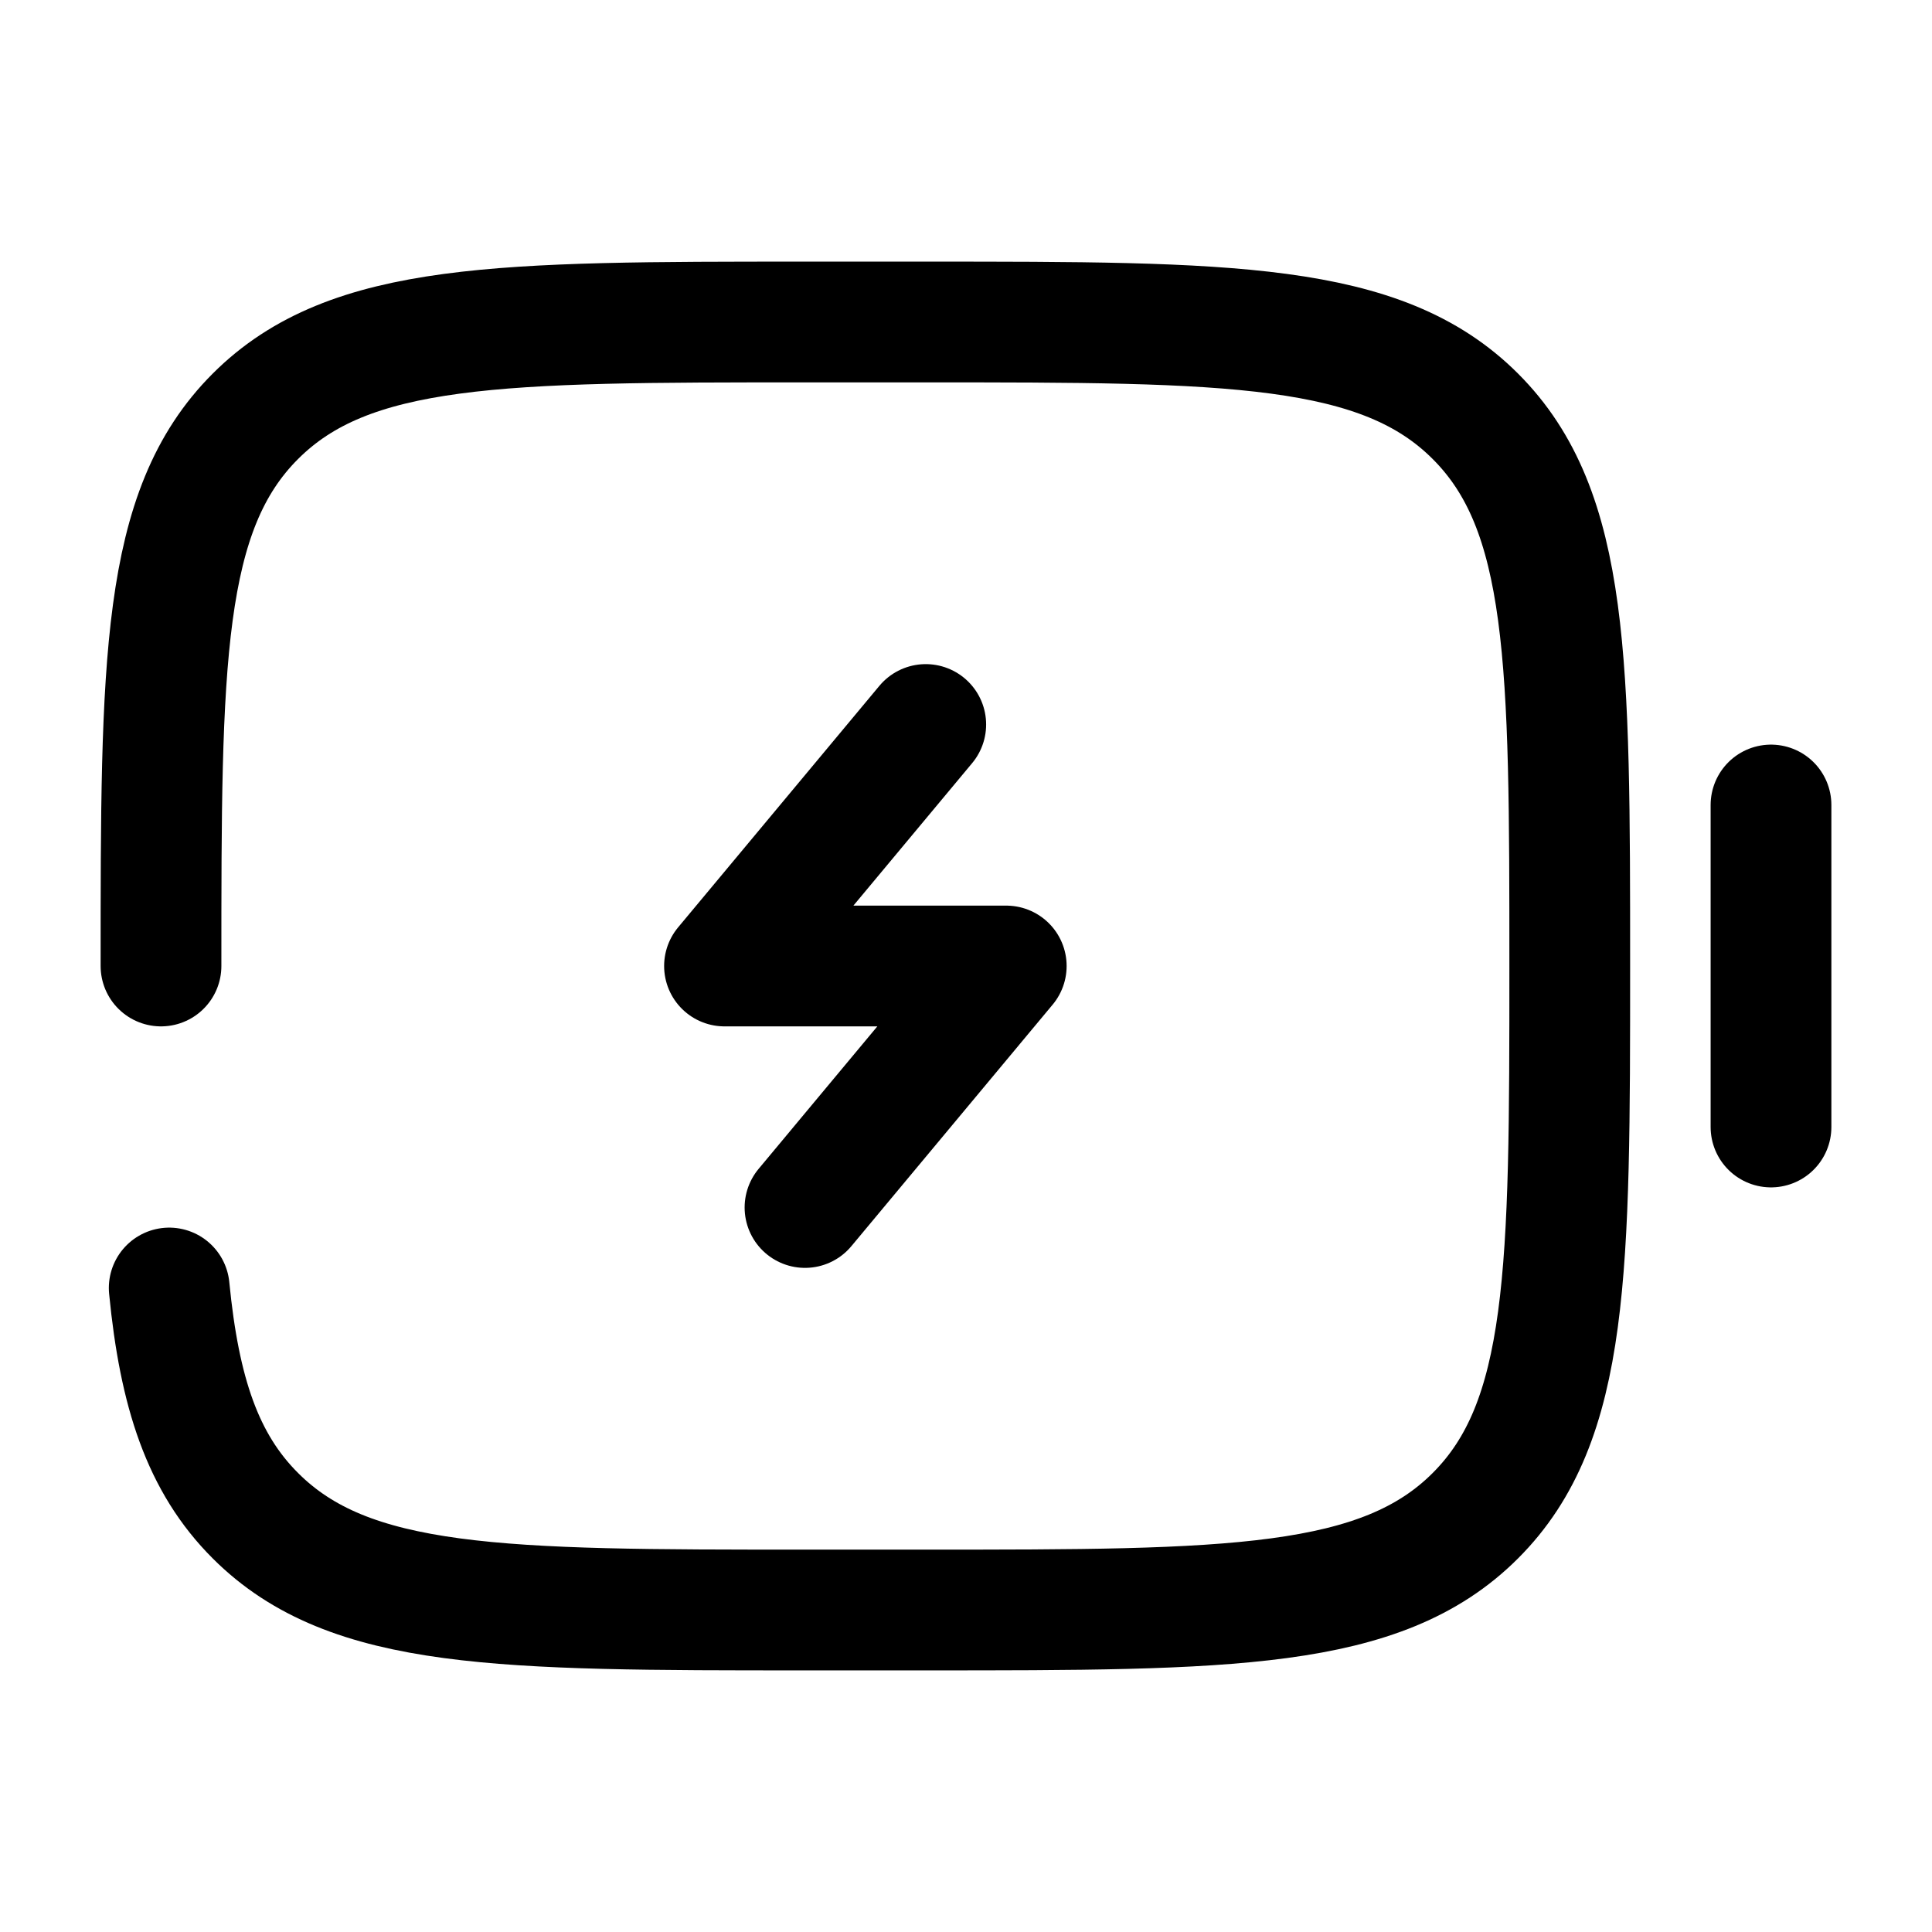
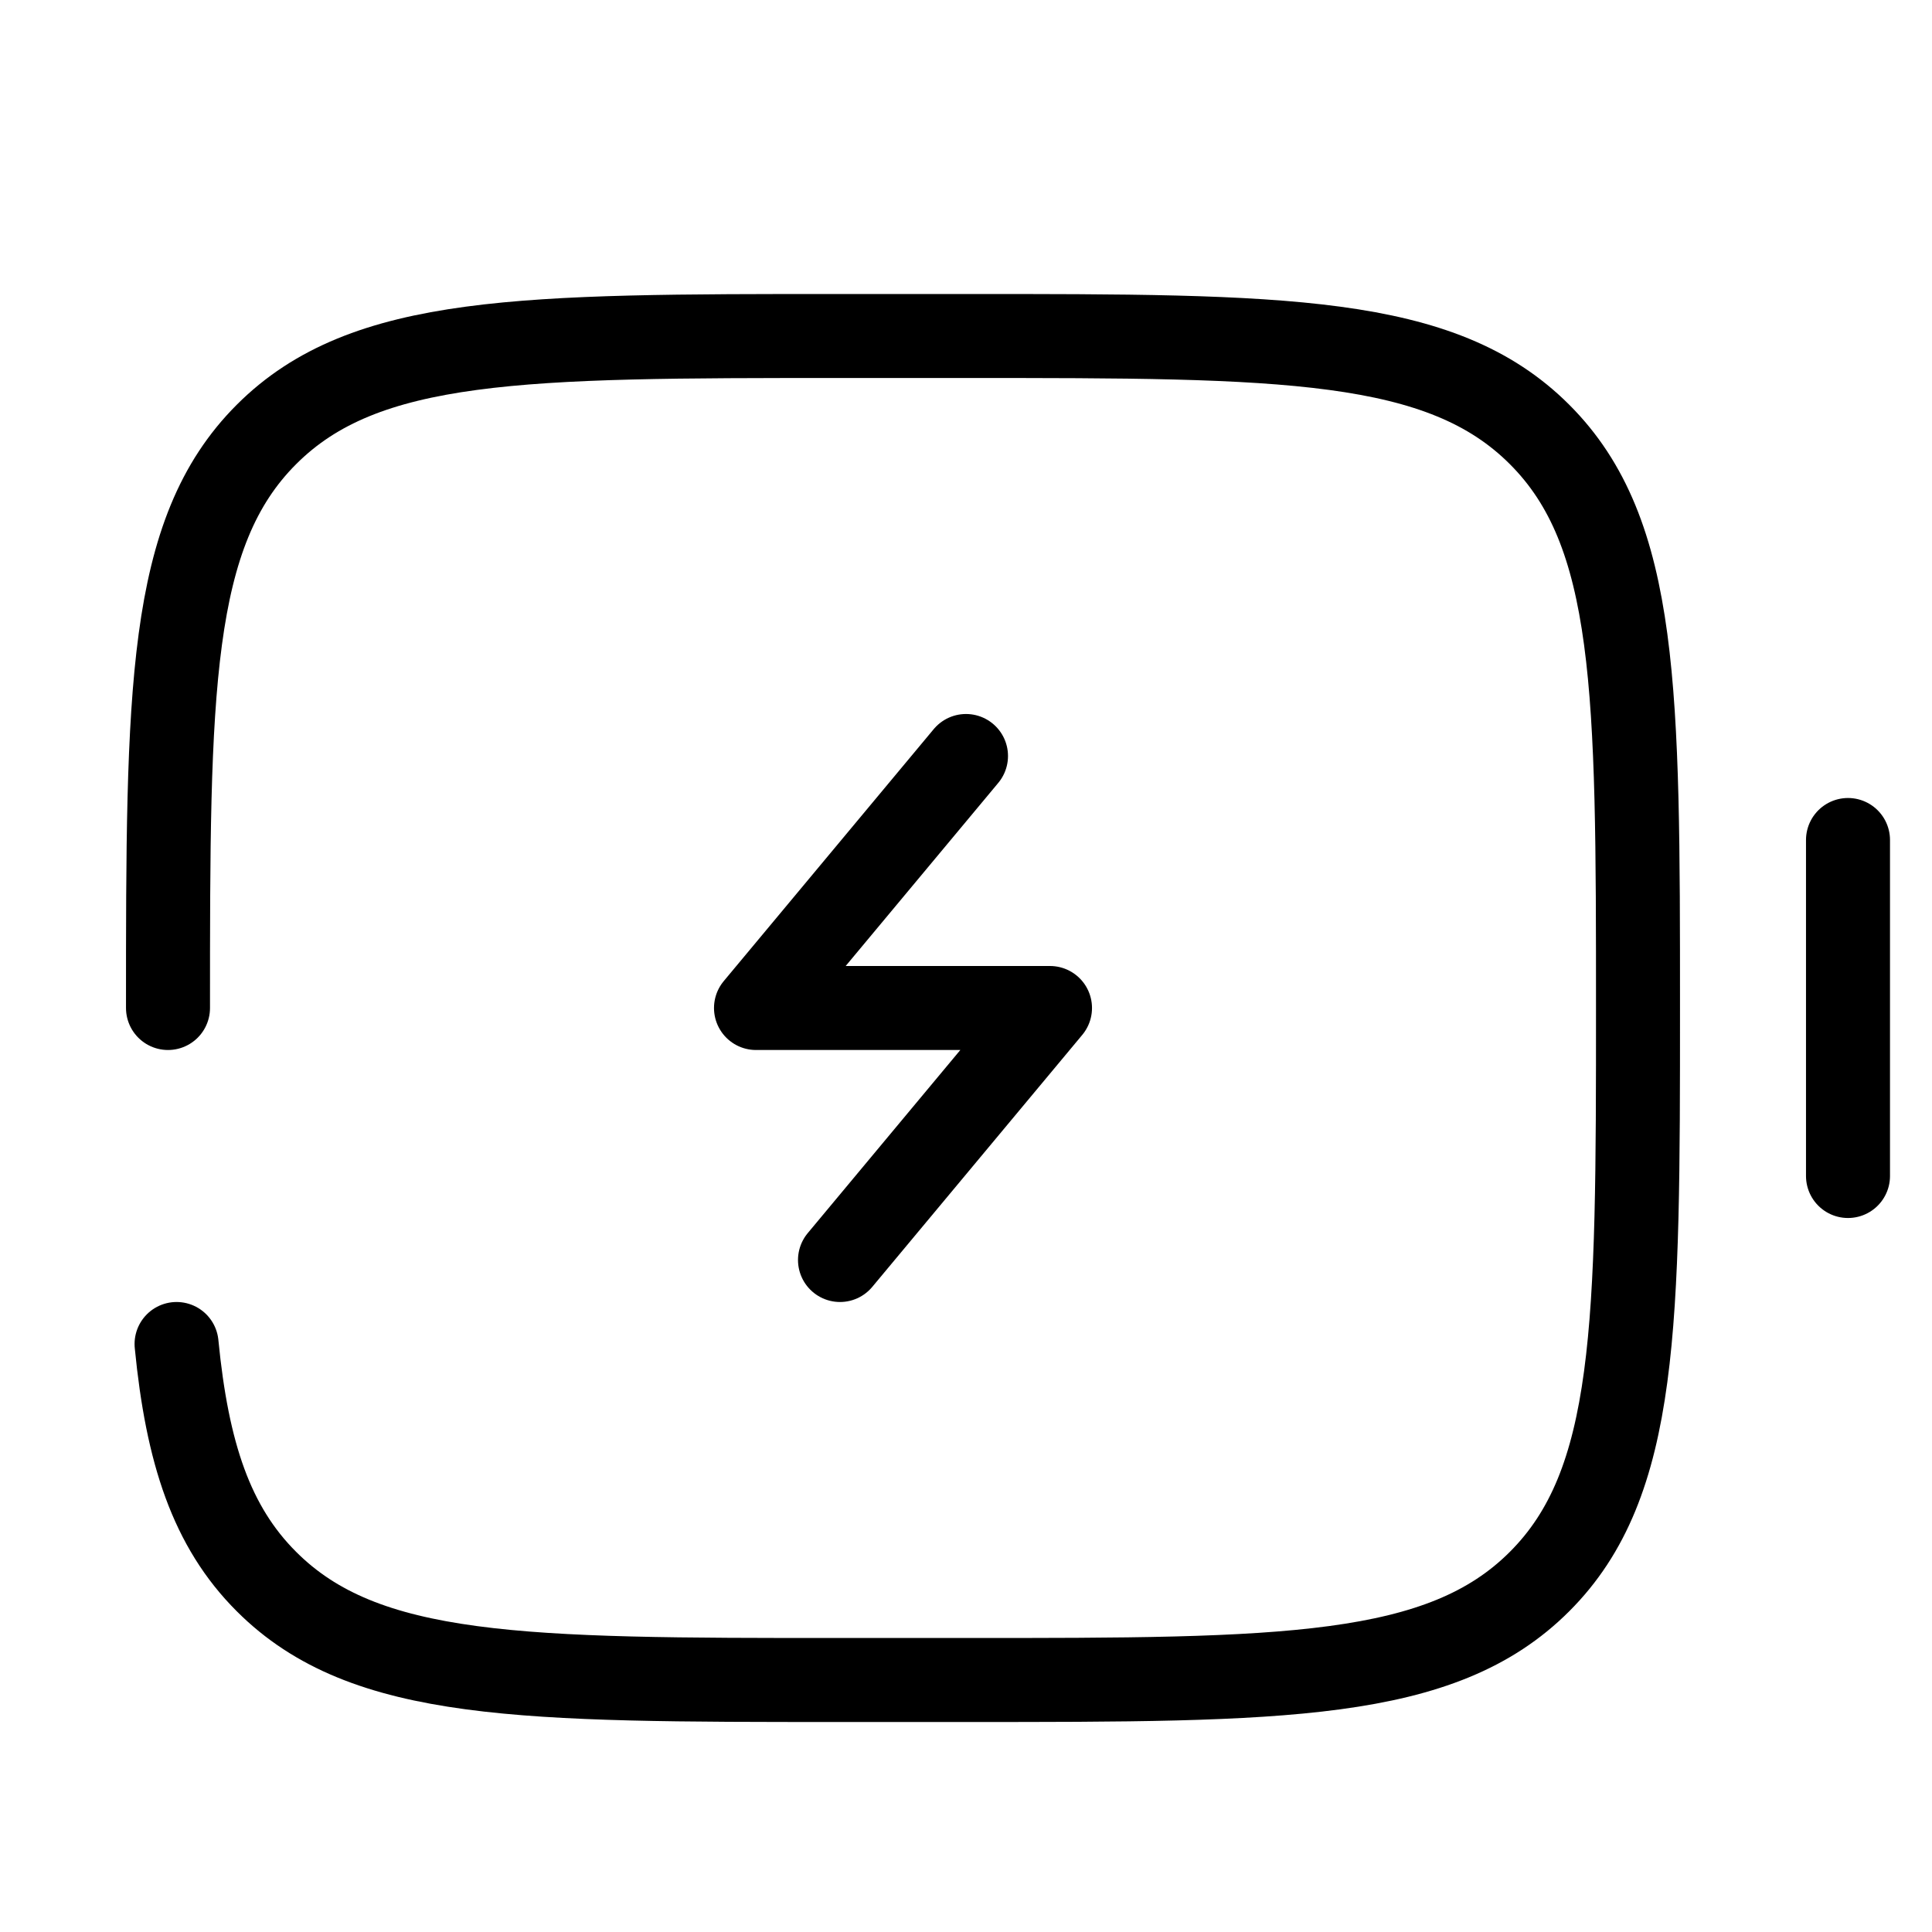
- <svg xmlns="http://www.w3.org/2000/svg" viewBox="0 0 24 24" width="64" height="64">
-   <g fill="none" stroke="currentColor" stroke-linecap="round" stroke-width="1.5">
+ <svg xmlns="http://www.w3.org/2000/svg" viewBox="0 0 23 23" width="64" height="64">
+   <g fill="none" stroke="currentColor" stroke-linecap="round" stroke-width="currentWidth">
    <path d="M22 14v-4" />
    <path stroke-linejoin="round" d="M11.5 9L9 12h3.5L10 15" />
    <path d="M2 12c0-3.771 0-5.657 1.172-6.828C4.343 4 6.229 4 10 4h1.5c3.771 0 5.657 0 6.828 1.172C19.5 6.343 19.5 8.229 19.5 12c0 3.771 0 5.657-1.172 6.828C17.157 20 15.271 20 11.5 20H10c-3.771 0-5.657 0-6.828-1.172c-.654-.653-.943-1.528-1.07-2.828" />
  </g>
</svg>
